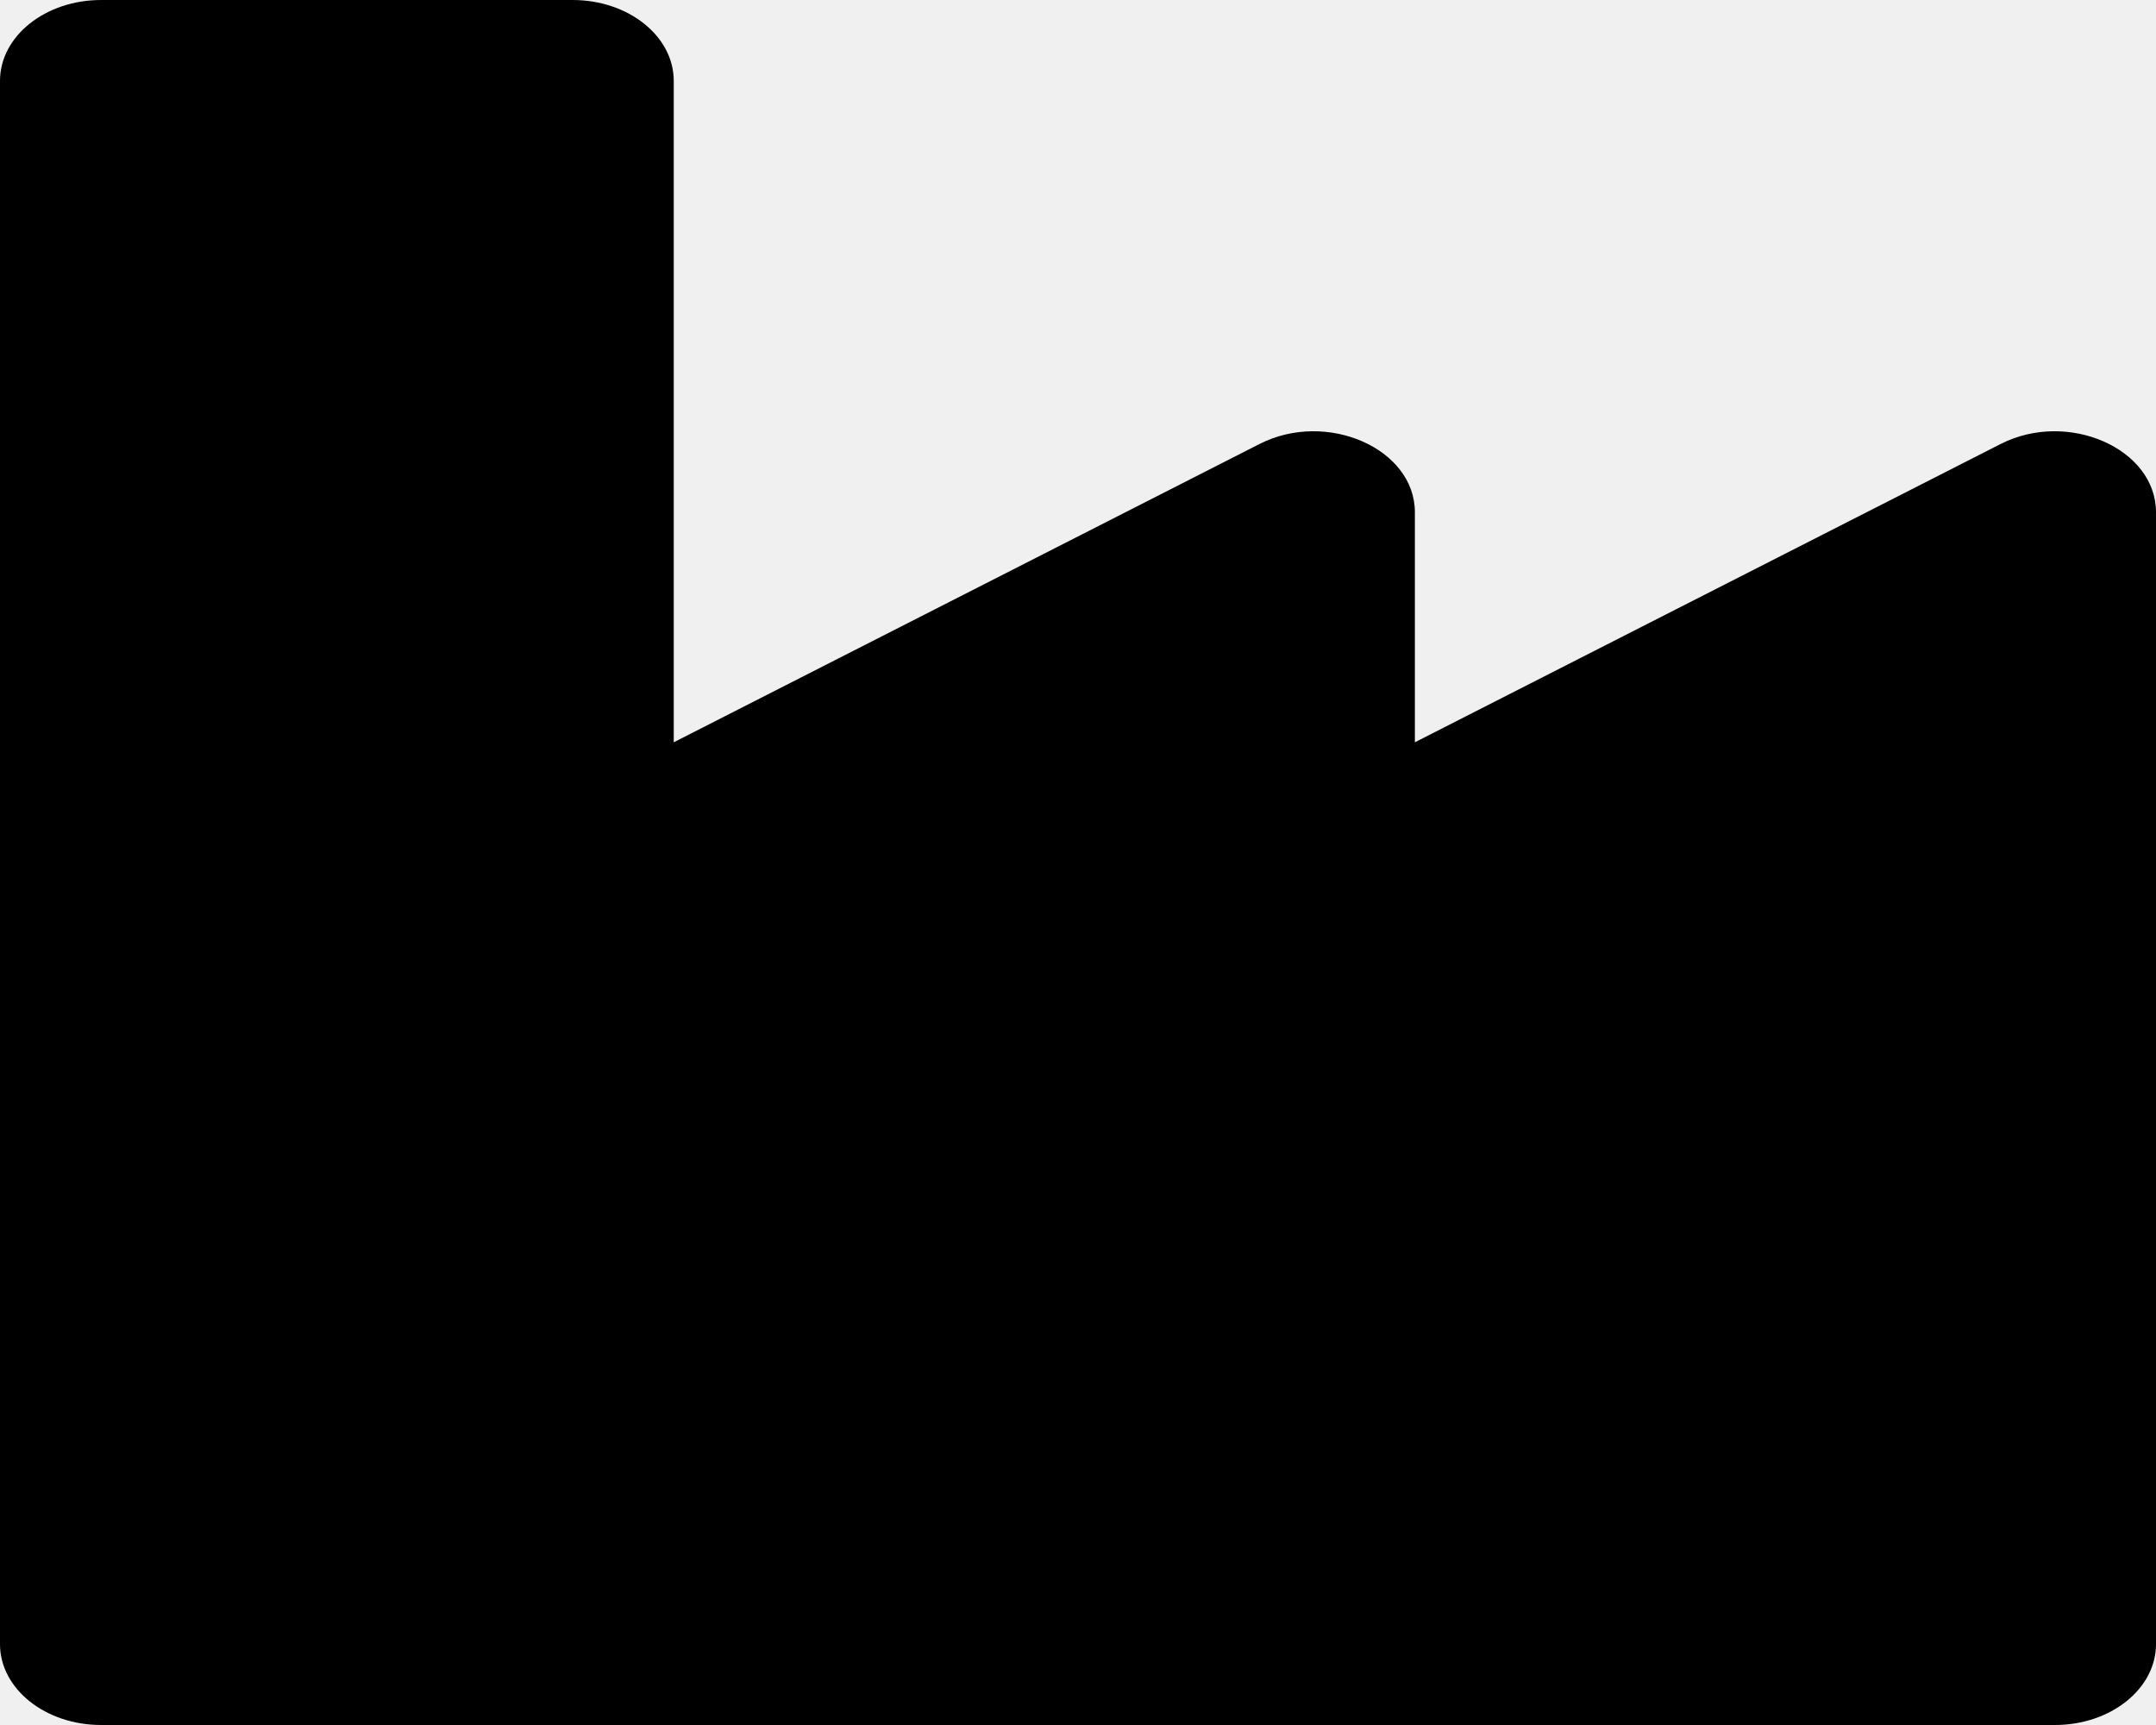
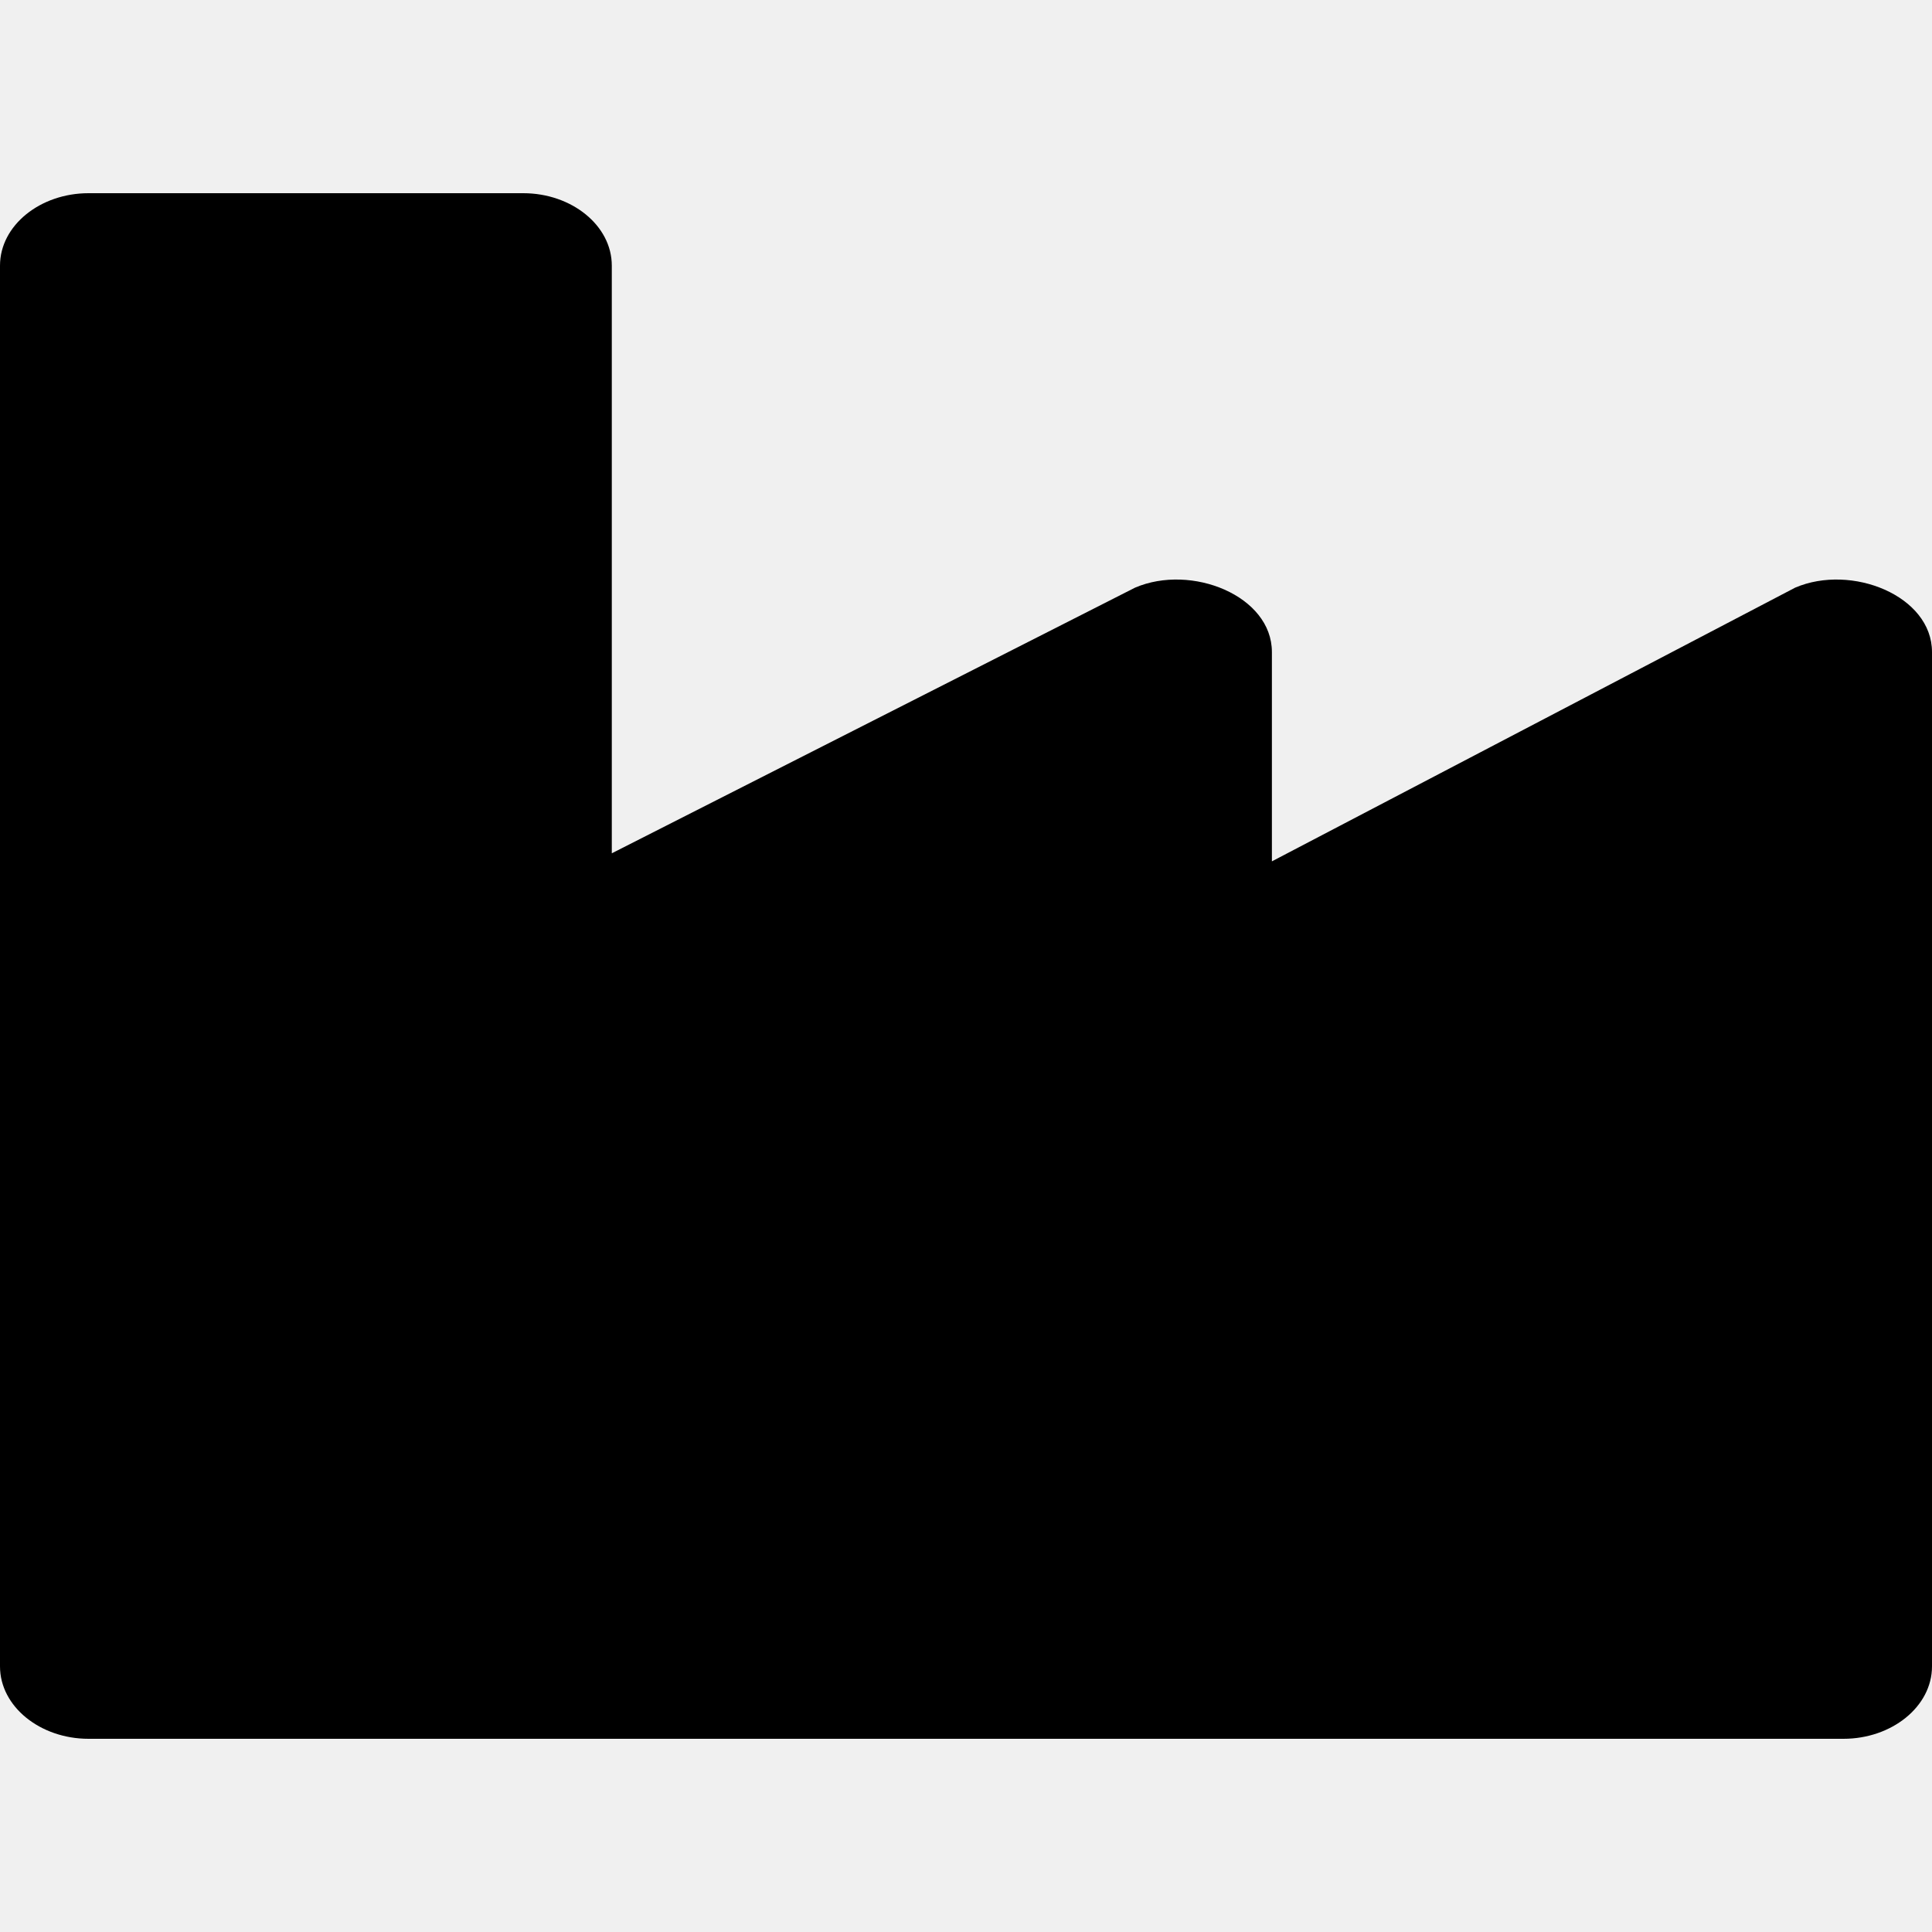
- <svg xmlns="http://www.w3.org/2000/svg" xmlns:xlink="http://www.w3.org/1999/xlink" width="20px" height="16px" viewBox="0 0 20 16" version="1.1">
-   <defs>
-     <polygon id="path-1" points="0 0 22.5 0 22.5 18 0 18" />
-   </defs>
-   <g id="Page-1" stroke="none" stroke-width="1" fill="none" fill-rule="evenodd">
-     <g id="Industry" transform="translate(0, -2)">
-       <g>
-         <mask id="mask-2" fill="white">
-           <use xlink:href="#path-1" />
-         </mask>
-         <g id="Clip-2" />
-         <path d="M13.125,8.885 L13.125,6.751 C13.125,6.16 12.307,5.801 11.684,6.118 L6.25,8.885 L6.25,2.75 C6.25,2.336 5.83,2 5.312,2 L0.938,2 C0.42,2 0,2.336 0,2.75 L0,17.25 C0,17.664 0.42,18 0.938,18 L19.062,18 C19.58,18 20,17.664 20,17.25 L20,6.751 C20,6.16 19.182,5.801 18.559,6.118 L13.125,8.885 Z" id="Fill-1" fill="currentColor" mask="url(#mask-2)" />
-       </g>
-     </g>
-   </g>
+ <svg xmlns="http://www.w3.org/2000/svg" viewBox="0 0 24 24">
+   <path fill="currentColor" d="M15.8 10.7V8.1c0-.7-1-1.1-1.7-.8l-6.5 3.3V3.3c0-.5-.5-.9-1.1-.9H1.1c-.6 0-1.1.4-1.1.9v17.4c0 .5.5.9 1.1.9h21.8c.6 0 1.1-.4 1.1-.9V8.1c0-.7-1-1.1-1.7-.8l-6.5 3.4z" />
</svg>
